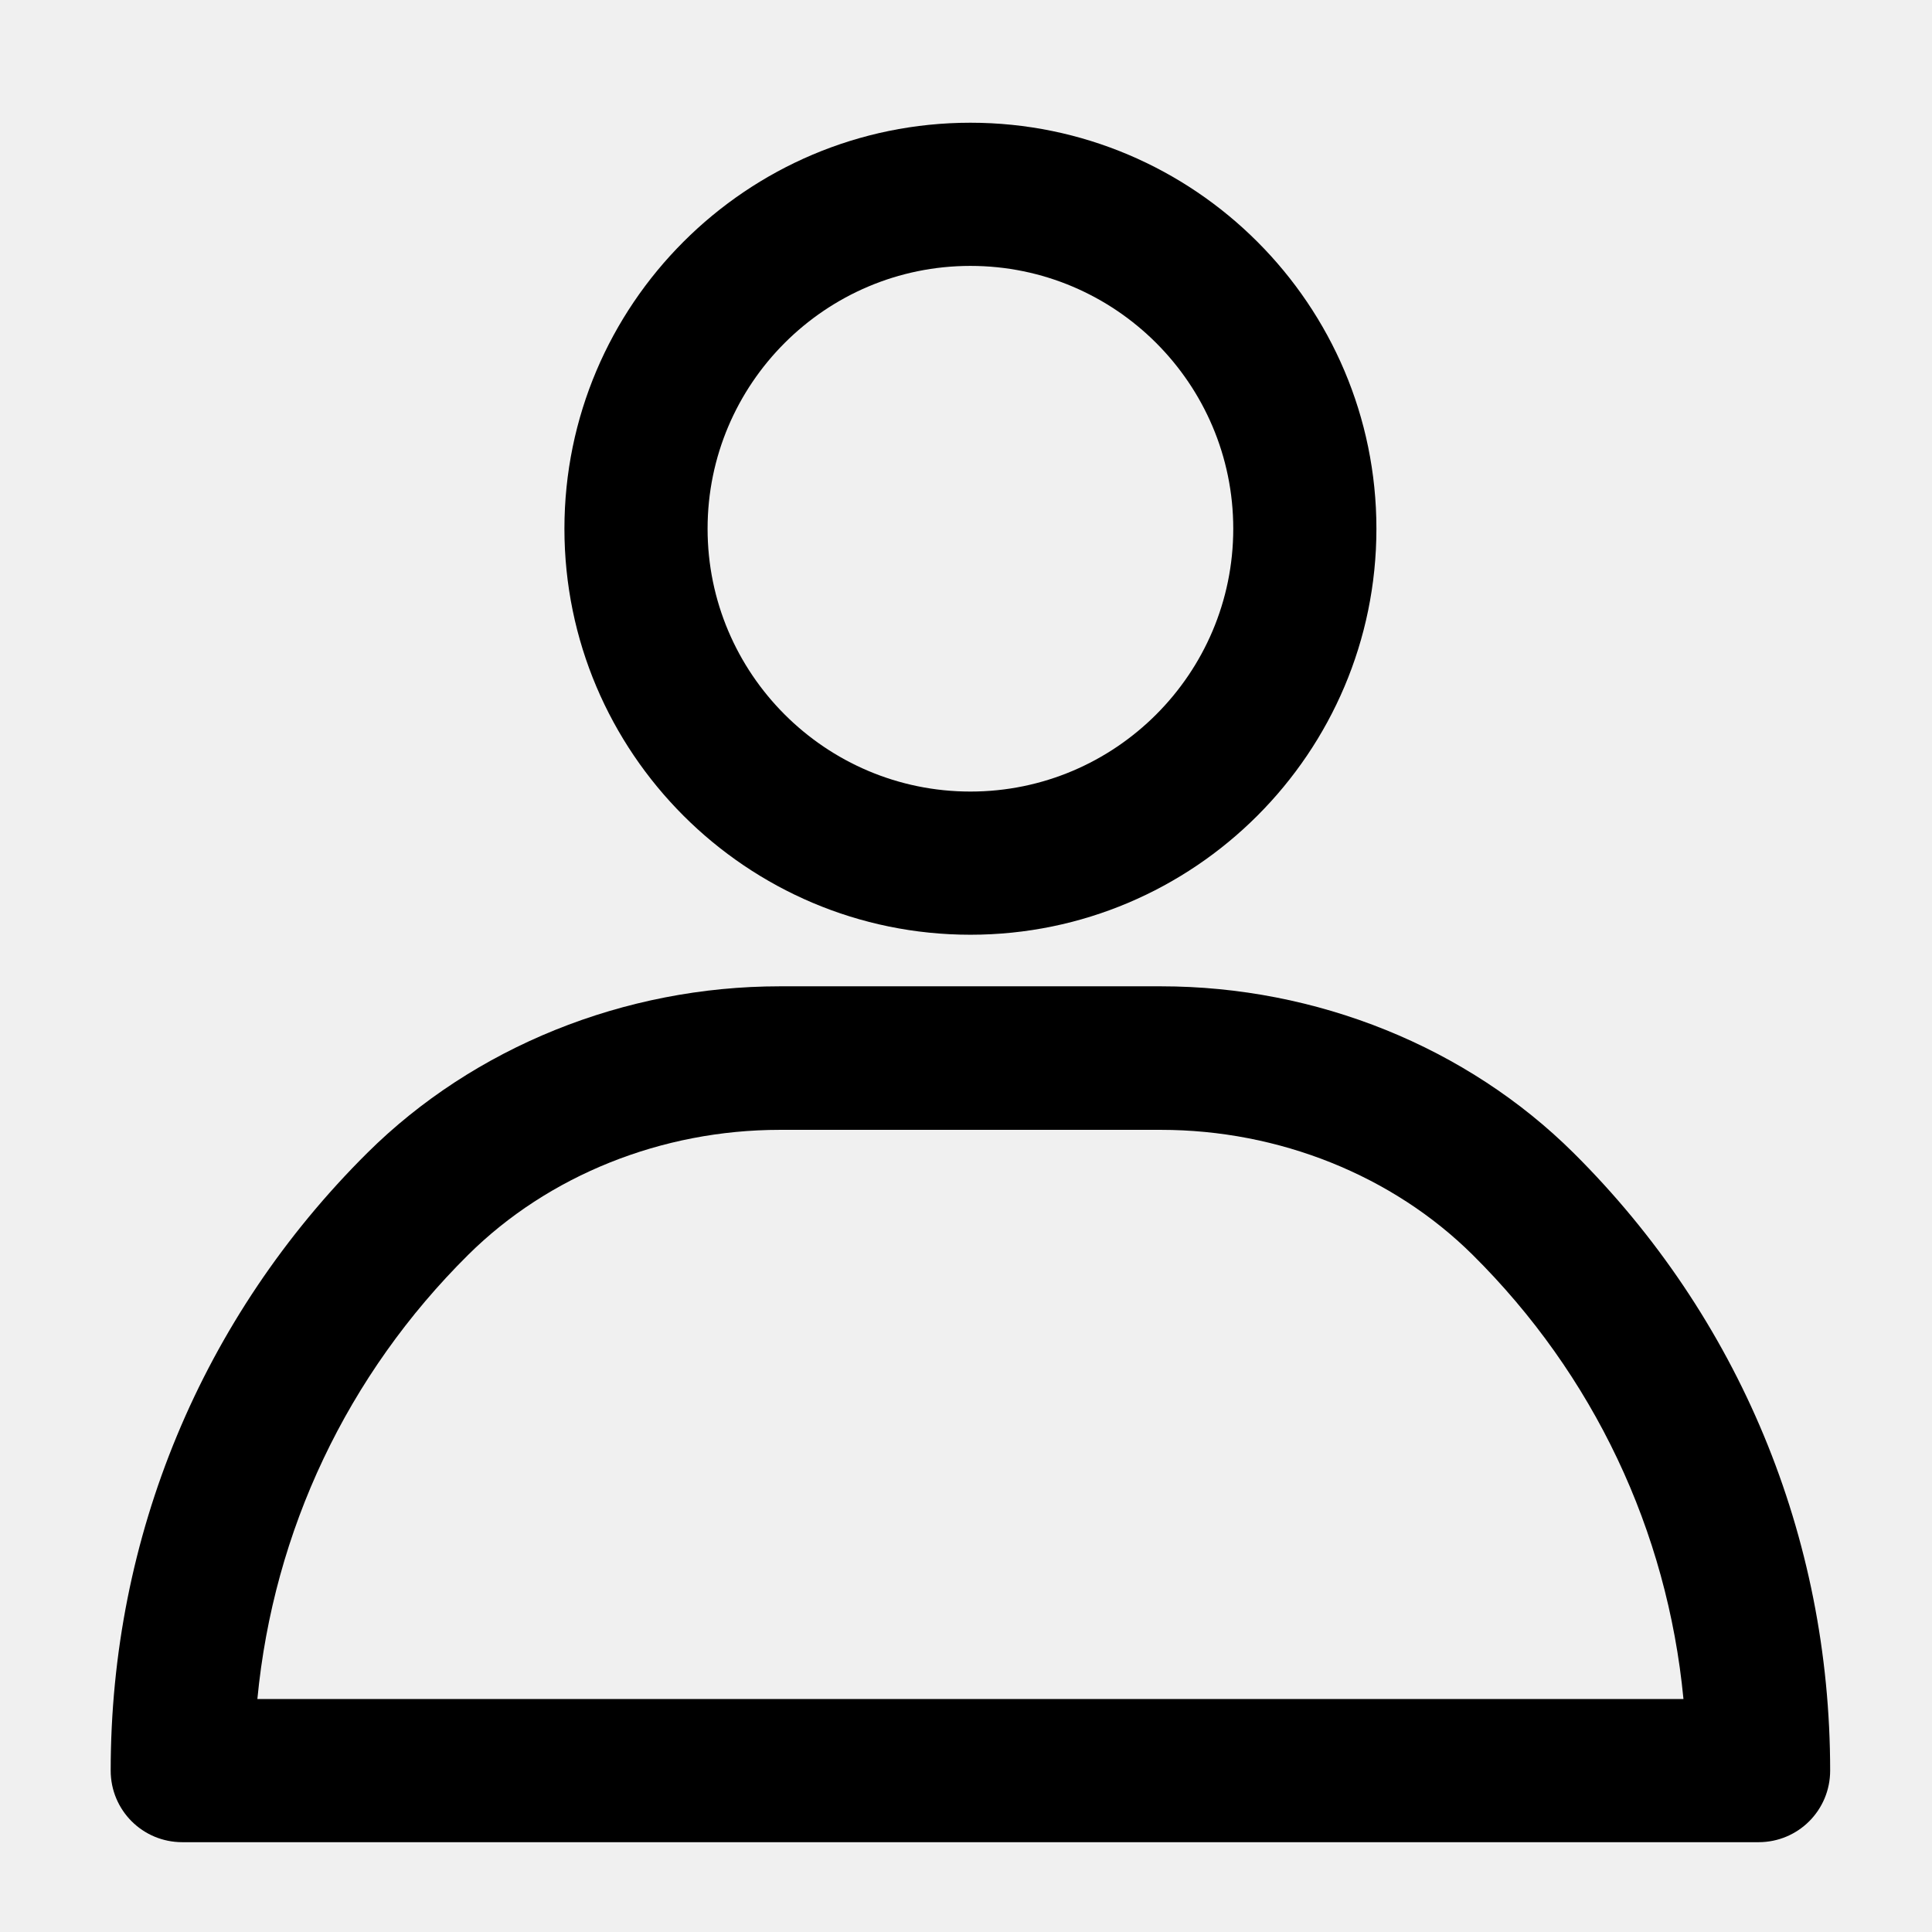
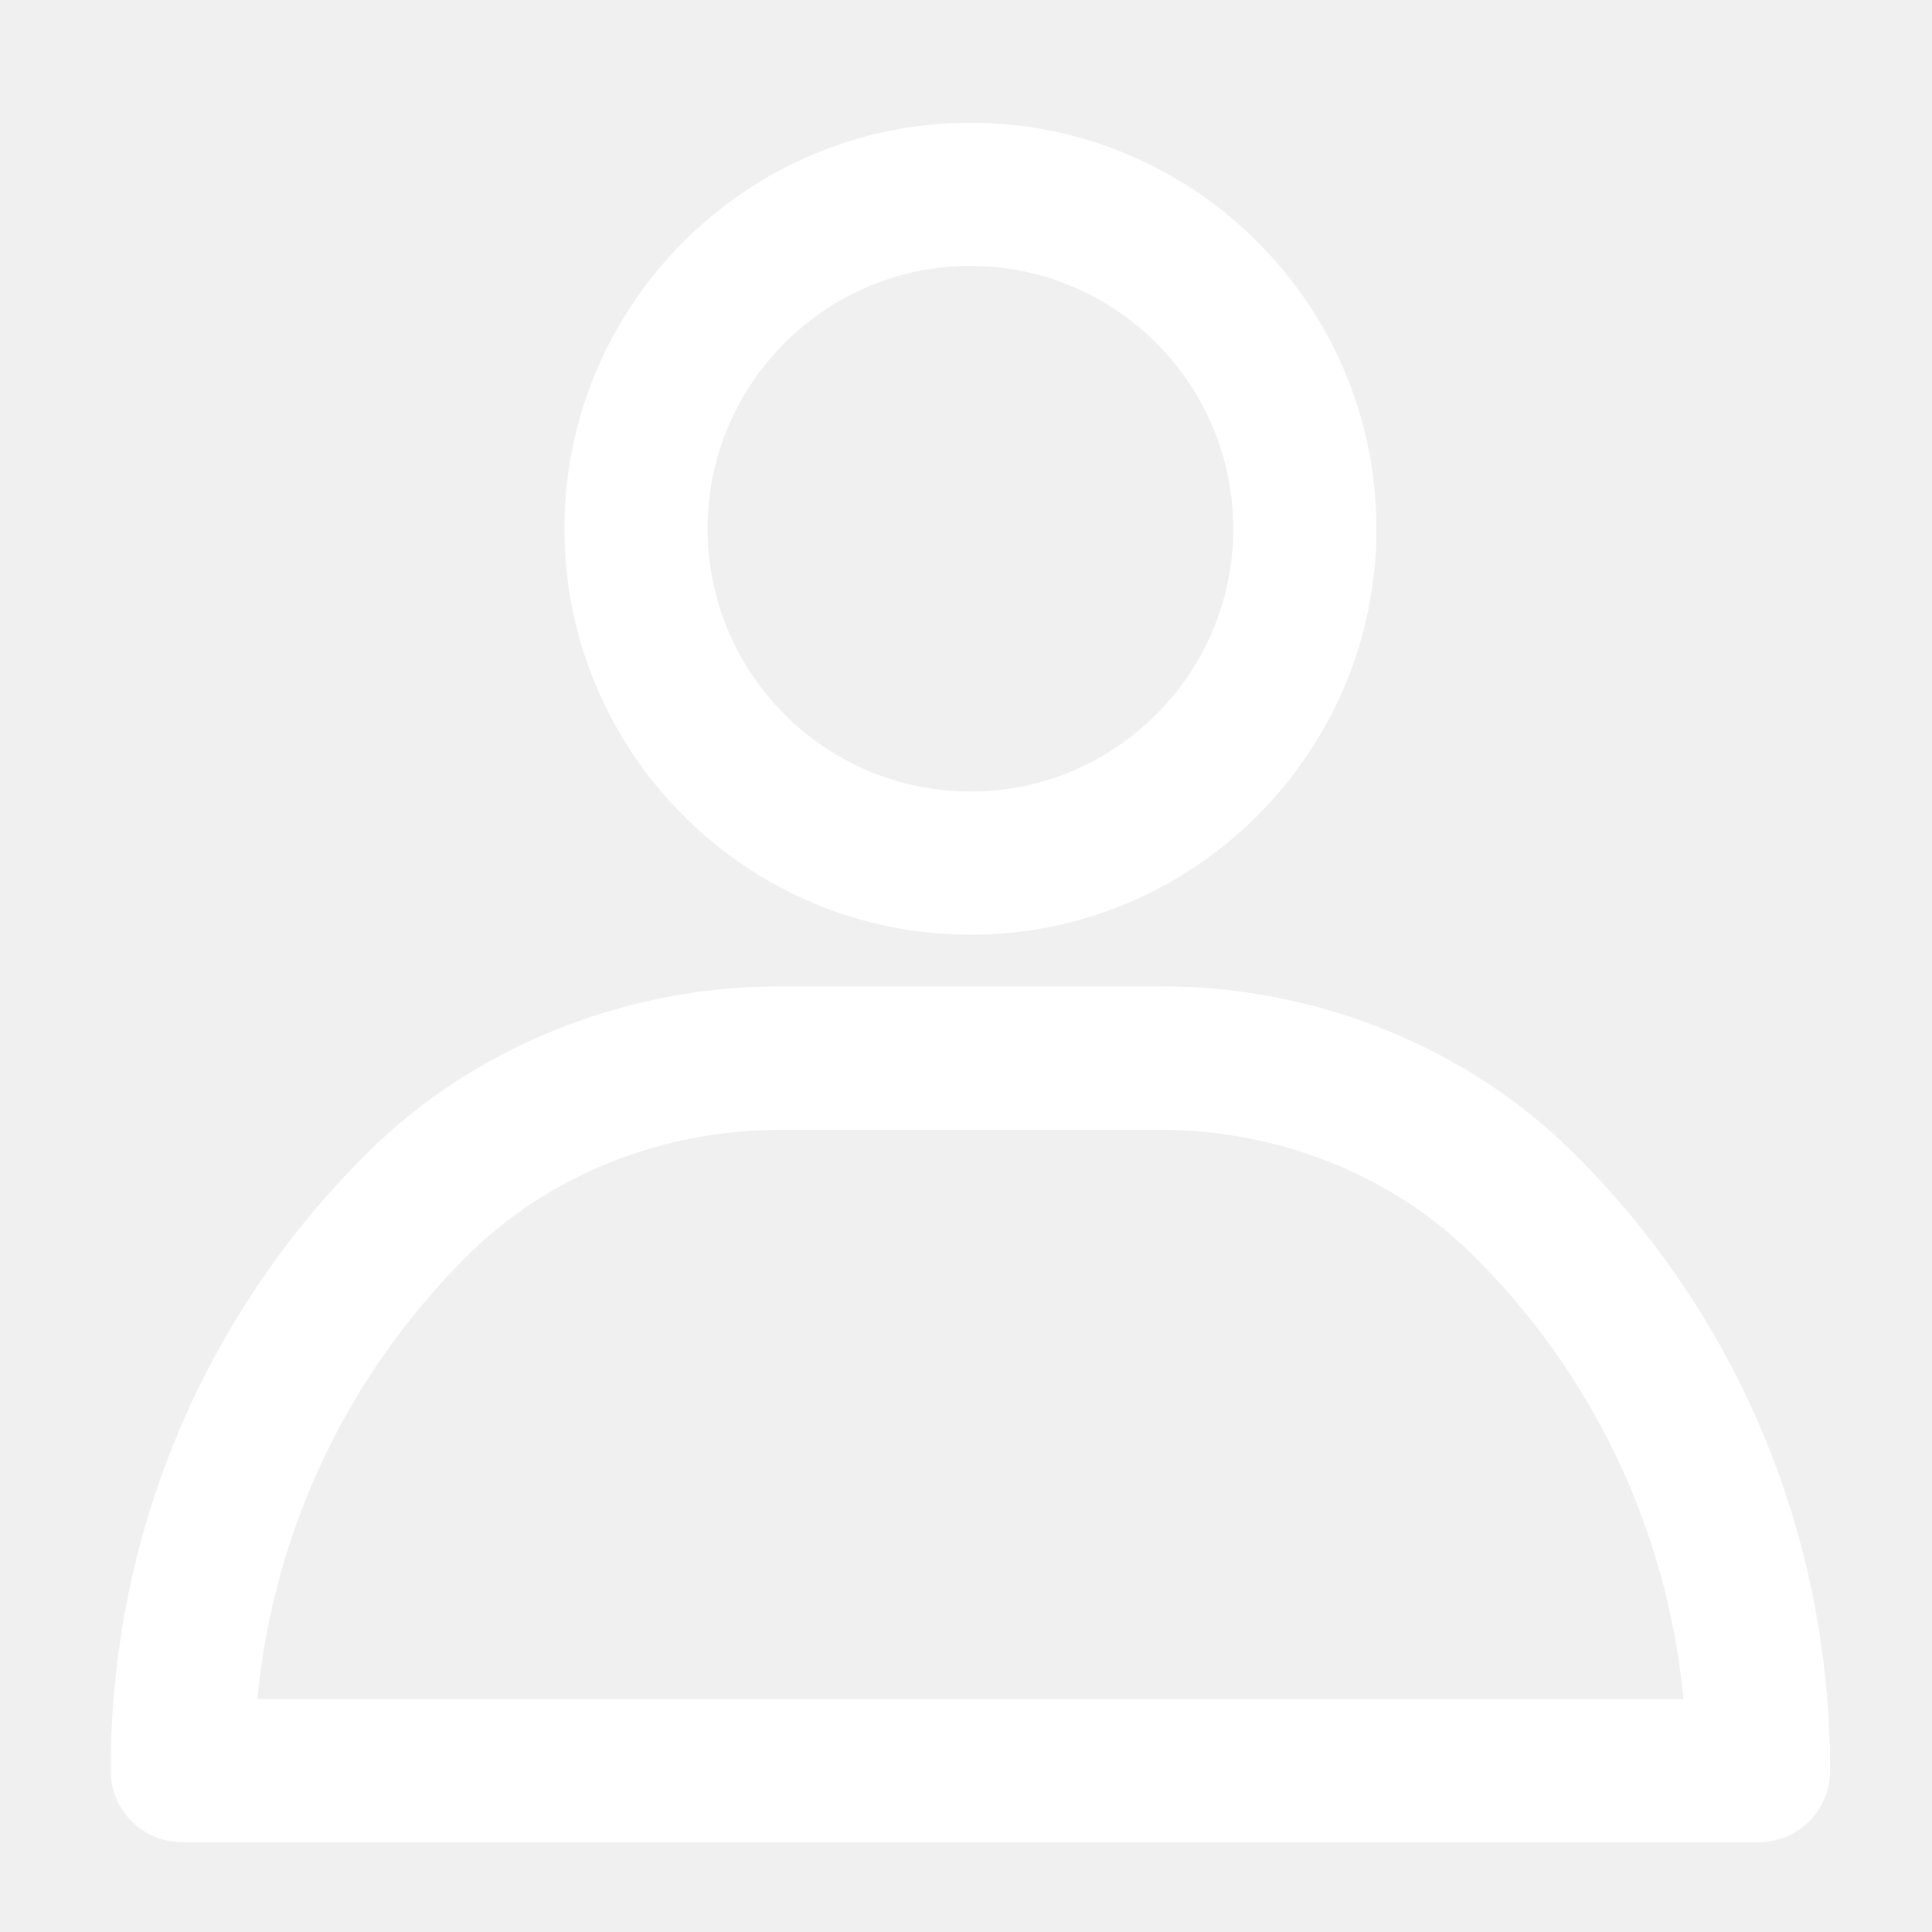
- <svg xmlns="http://www.w3.org/2000/svg" viewBox="0 0 400 400" height="400" width="400" id="svg2" version="1.1" xml:space="preserve">
+ <svg xmlns="http://www.w3.org/2000/svg" fill="white" viewBox="0 0 400 400" height="400" width="400" id="svg2" version="1.1" xml:space="preserve">
  <defs id="defs6" />
  <g transform="matrix(1.333333,0,0,-1.333333,0,400)" id="g10">
    <g transform="scale(0.1)" id="g12">
      <path id="path14" style="fill-opacity:1;fill-rule:nonzero;stroke:none" d="m 1506.87,2587.11 c -225.04,0 -408.14,-183.08 -408.14,-408.11 0,-225.06 183.1,-408.13 408.14,-408.13 225.02,0 408.13,183.07 408.13,408.13 0,225.03 -183.11,408.11 -408.13,408.11 z m 0,-1038.56 c -347.64,0 -630.432,282.79 -630.432,630.45 0,347.63 282.792,630.43 630.432,630.43 347.63,0 630.42,-282.8 630.42,-630.43 0,-347.66 -282.79,-630.45 -630.42,-630.45 v 0" />
      <path id="path16" style="fill-opacity:1;fill-rule:nonzero;stroke:none" d="M 399.648,361.789 H 2614.07 c -25.06,261.531 -139.49,503.461 -327.47,689.831 -124.25,123.14 -300.78,193.96 -483.86,193.96 h -591.76 c -183.61,0 -359.601,-70.82 -483.863,-193.96 C 539.148,865.25 424.719,623.32 399.648,361.789 Z M 2730.69,139.461 H 283.035 c -61.558,0 -111.16,49.59 -111.16,111.16 0,363.438 141.68,704 398.32,959.019 165.657,164.55 399.414,258.82 640.785,258.82 h 591.76 c 241.94,0 475.14,-94.27 640.8,-258.82 256.63,-255.019 398.31,-595.581 398.31,-959.019 0,-61.57 -49.59,-111.16 -111.16,-111.16 v 0" />
    </g>
  </g>
</svg>
